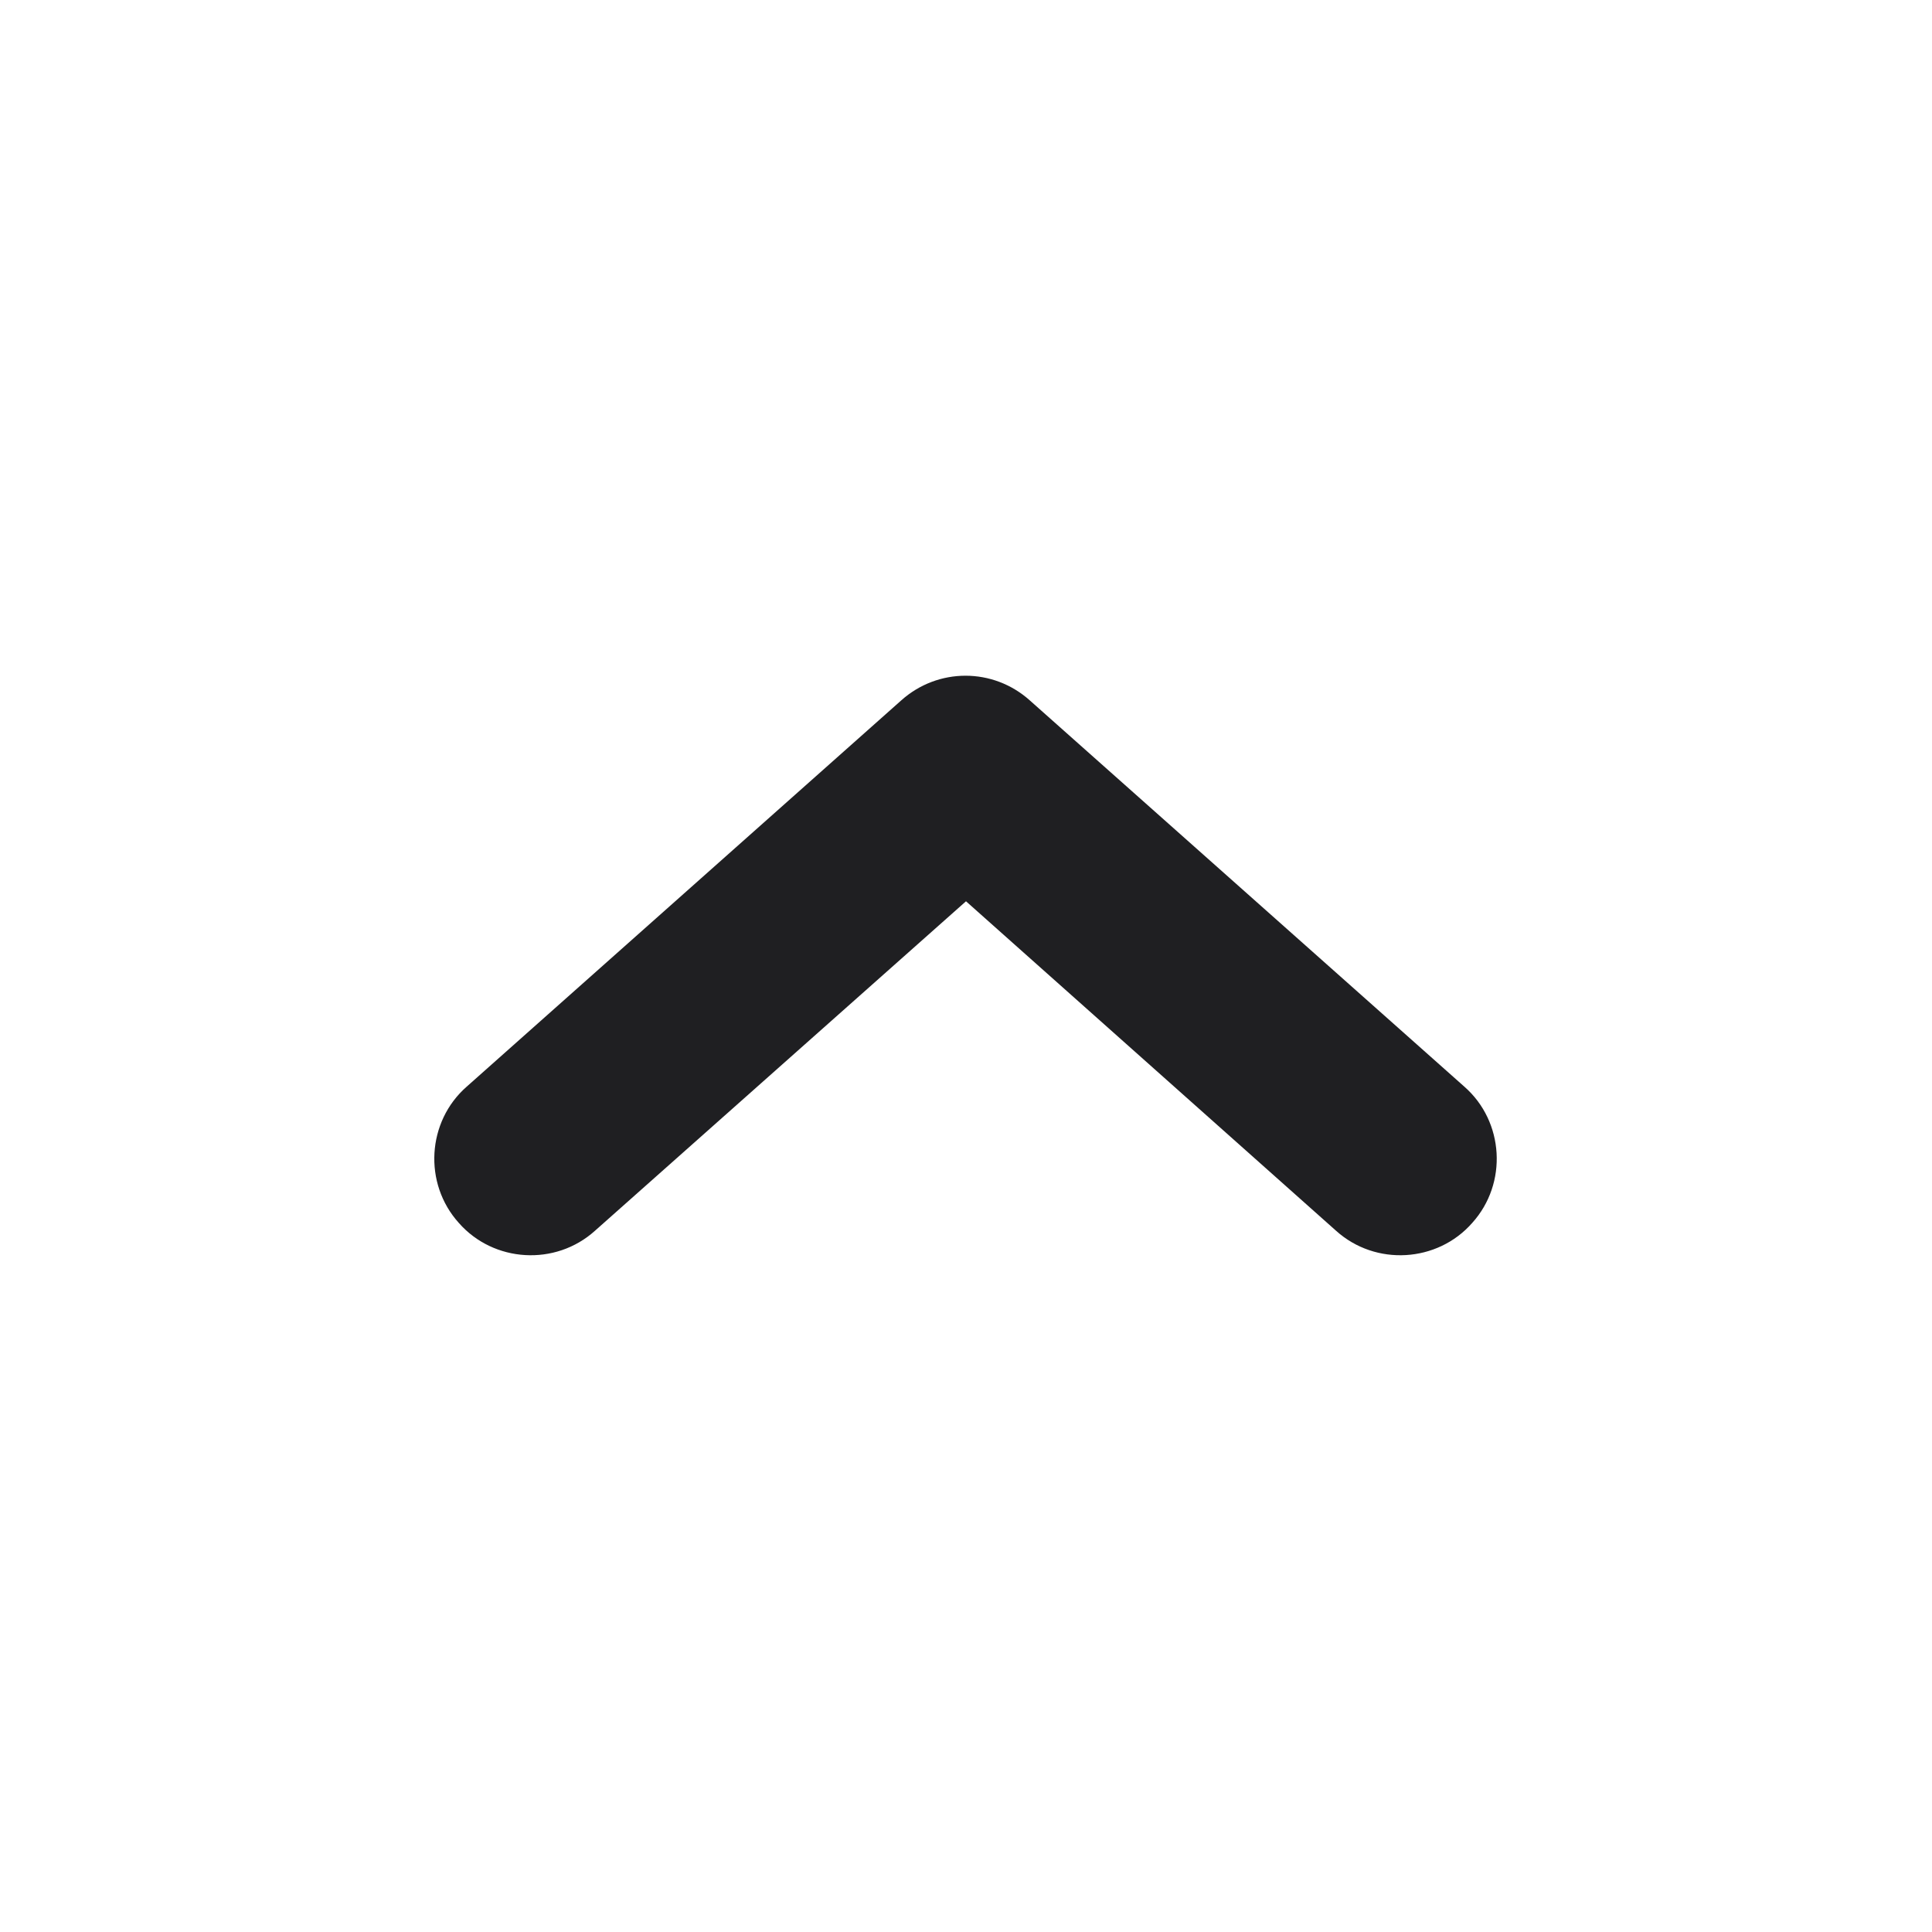
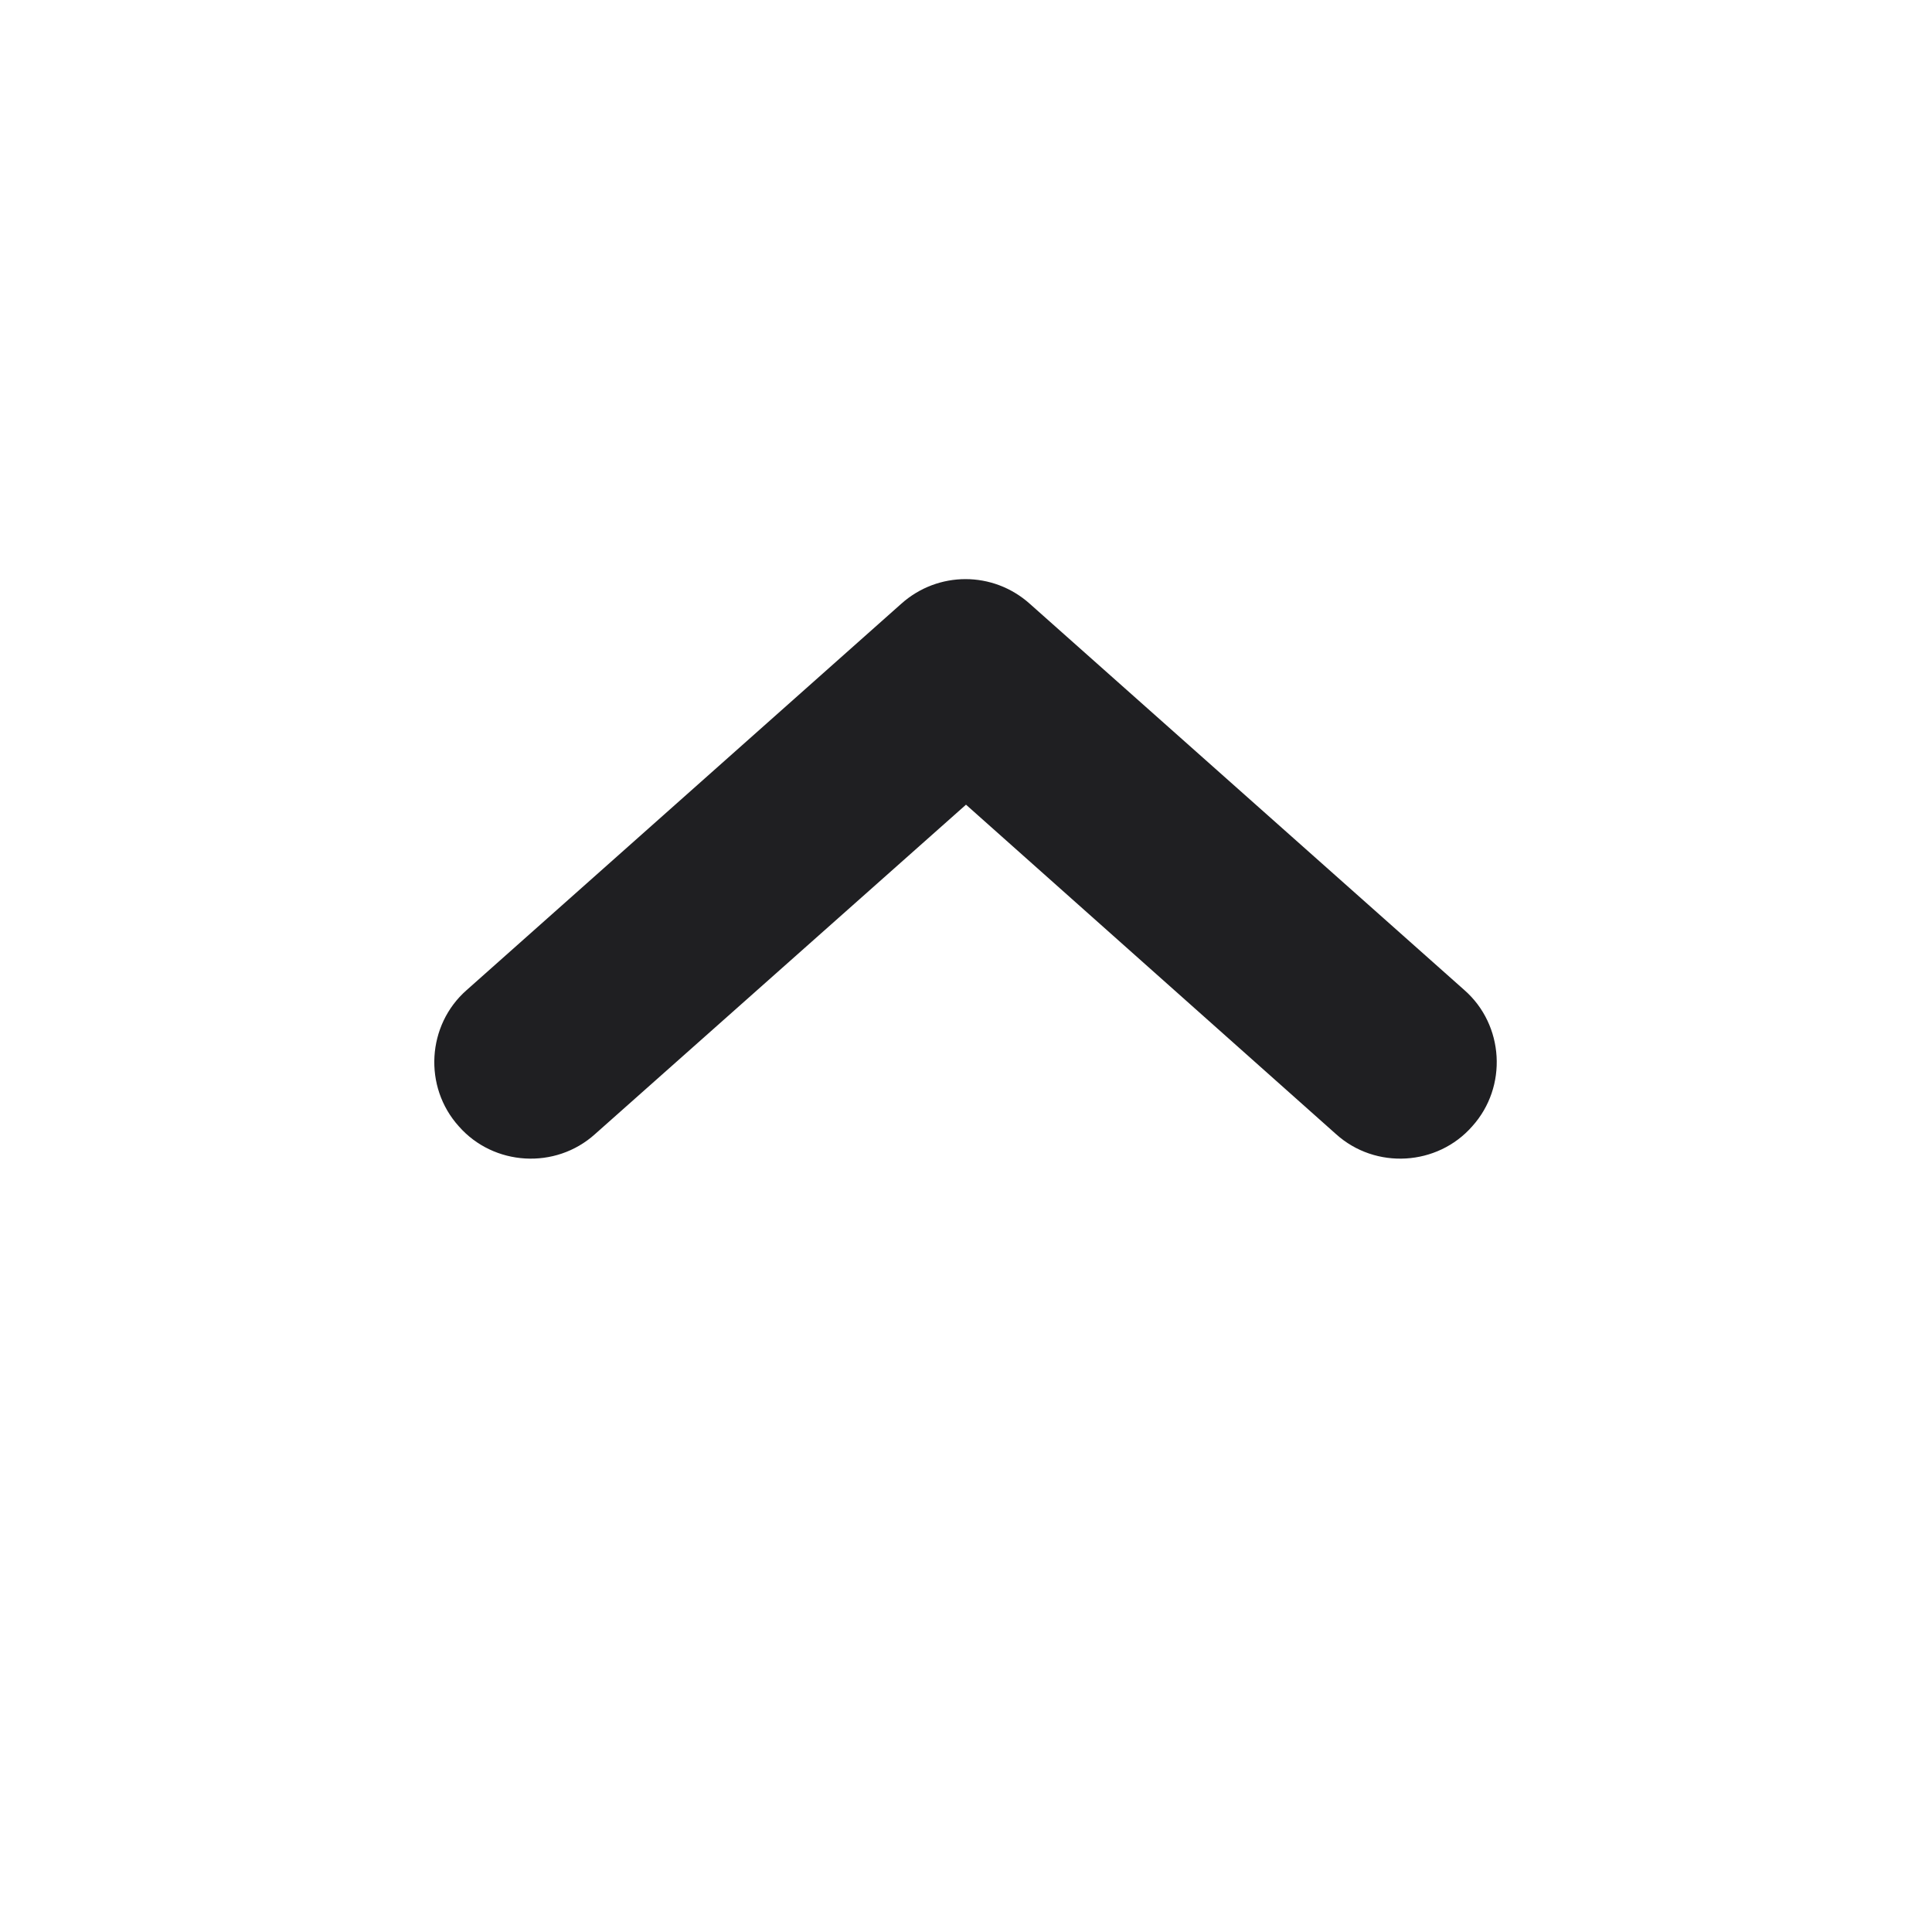
<svg xmlns="http://www.w3.org/2000/svg" width="20" height="20" viewBox="0 0 20 20" fill="none">
  <defs />
-   <path id="Union" d="M15.24 12.66C14.88 13.07 14.24 13.11 13.83 12.74L10 9.33L6.16 12.74C5.75 13.11 5.11 13.07 4.75 12.66C4.38 12.25 4.42 11.61 4.83 11.25L9.33 7.25C9.71 6.91 10.28 6.91 10.66 7.25L15.16 11.25C15.57 11.61 15.61 12.25 15.24 12.66Z" fill="#1F1F22" fill-opacity="1" fill-rule="evenodd" />
+   <path id="Union" d="M15.24 11.66C14.88 12.07 14.24 12.11 13.83 11.74L10 8.33L6.16 11.74C5.75 12.11 5.11 12.07 4.75 11.66C4.38 11.25 4.42 10.61 4.83 10.25L9.33 6.25C9.71 5.91 10.28 5.91 10.66 6.25L15.16 10.25C15.57 10.61 15.61 11.25 15.24 11.66Z" fill="#1F1F22" fill-opacity="1" fill-rule="evenodd" />
</svg>
